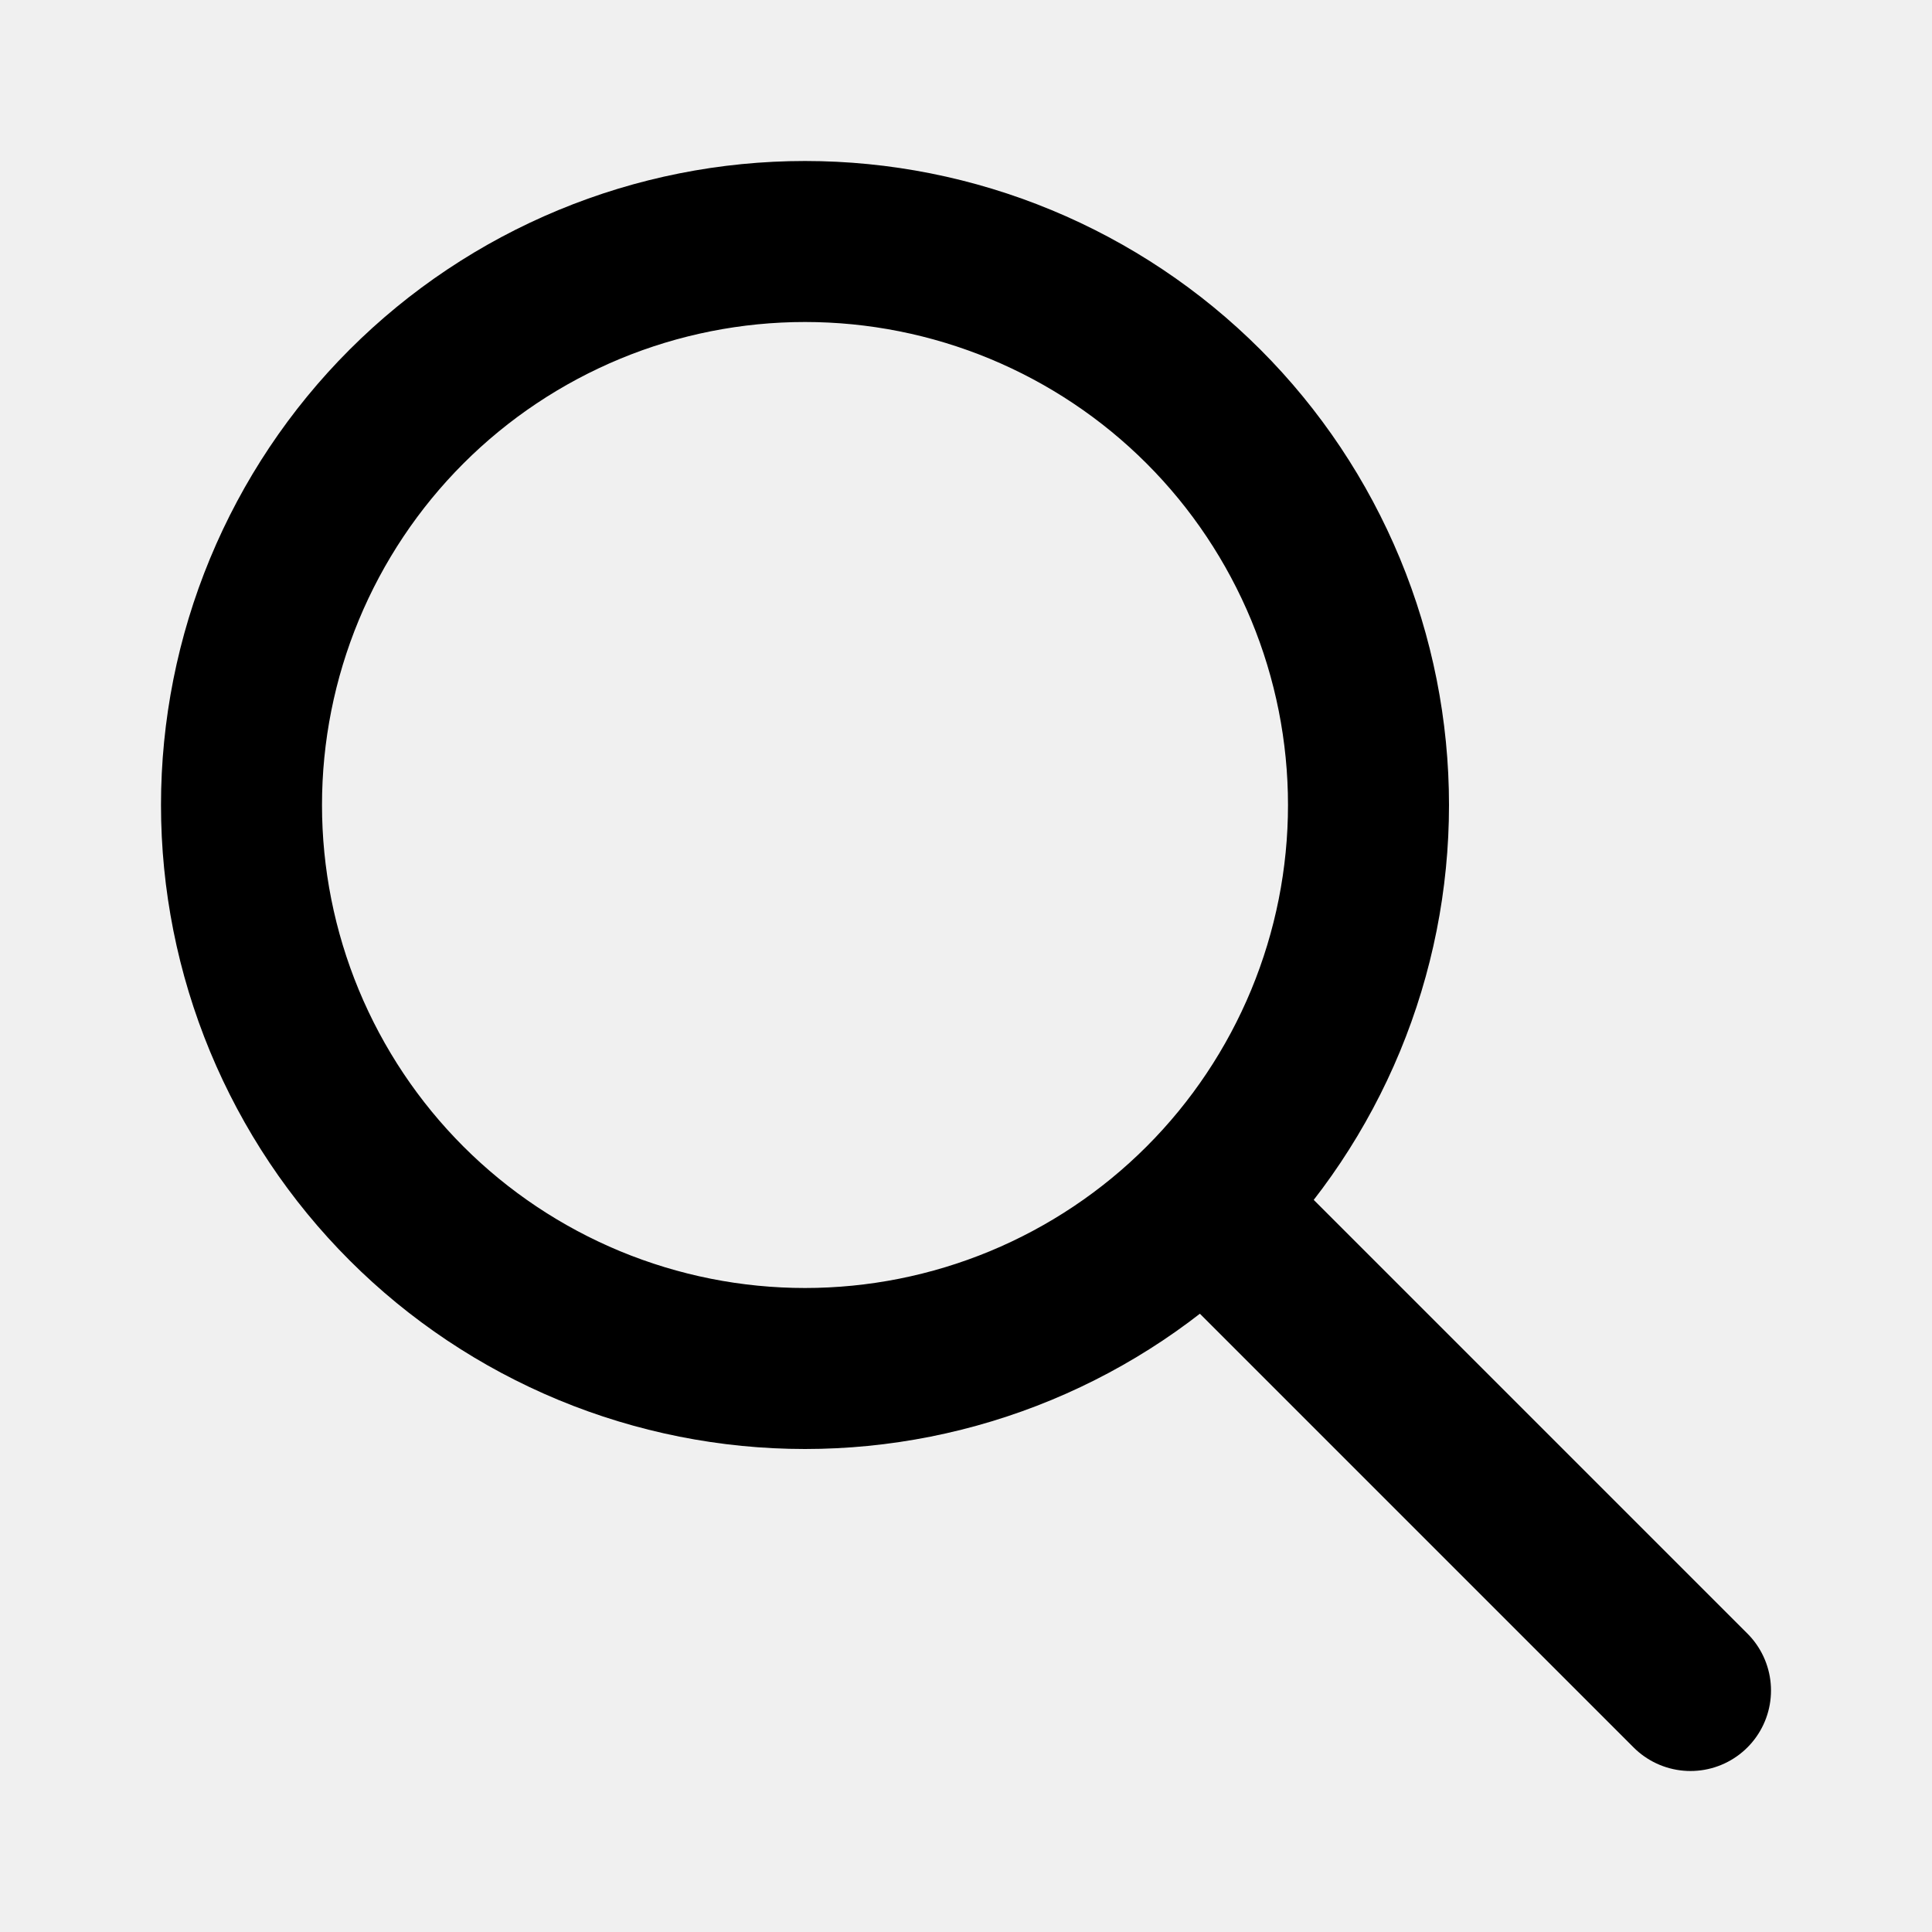
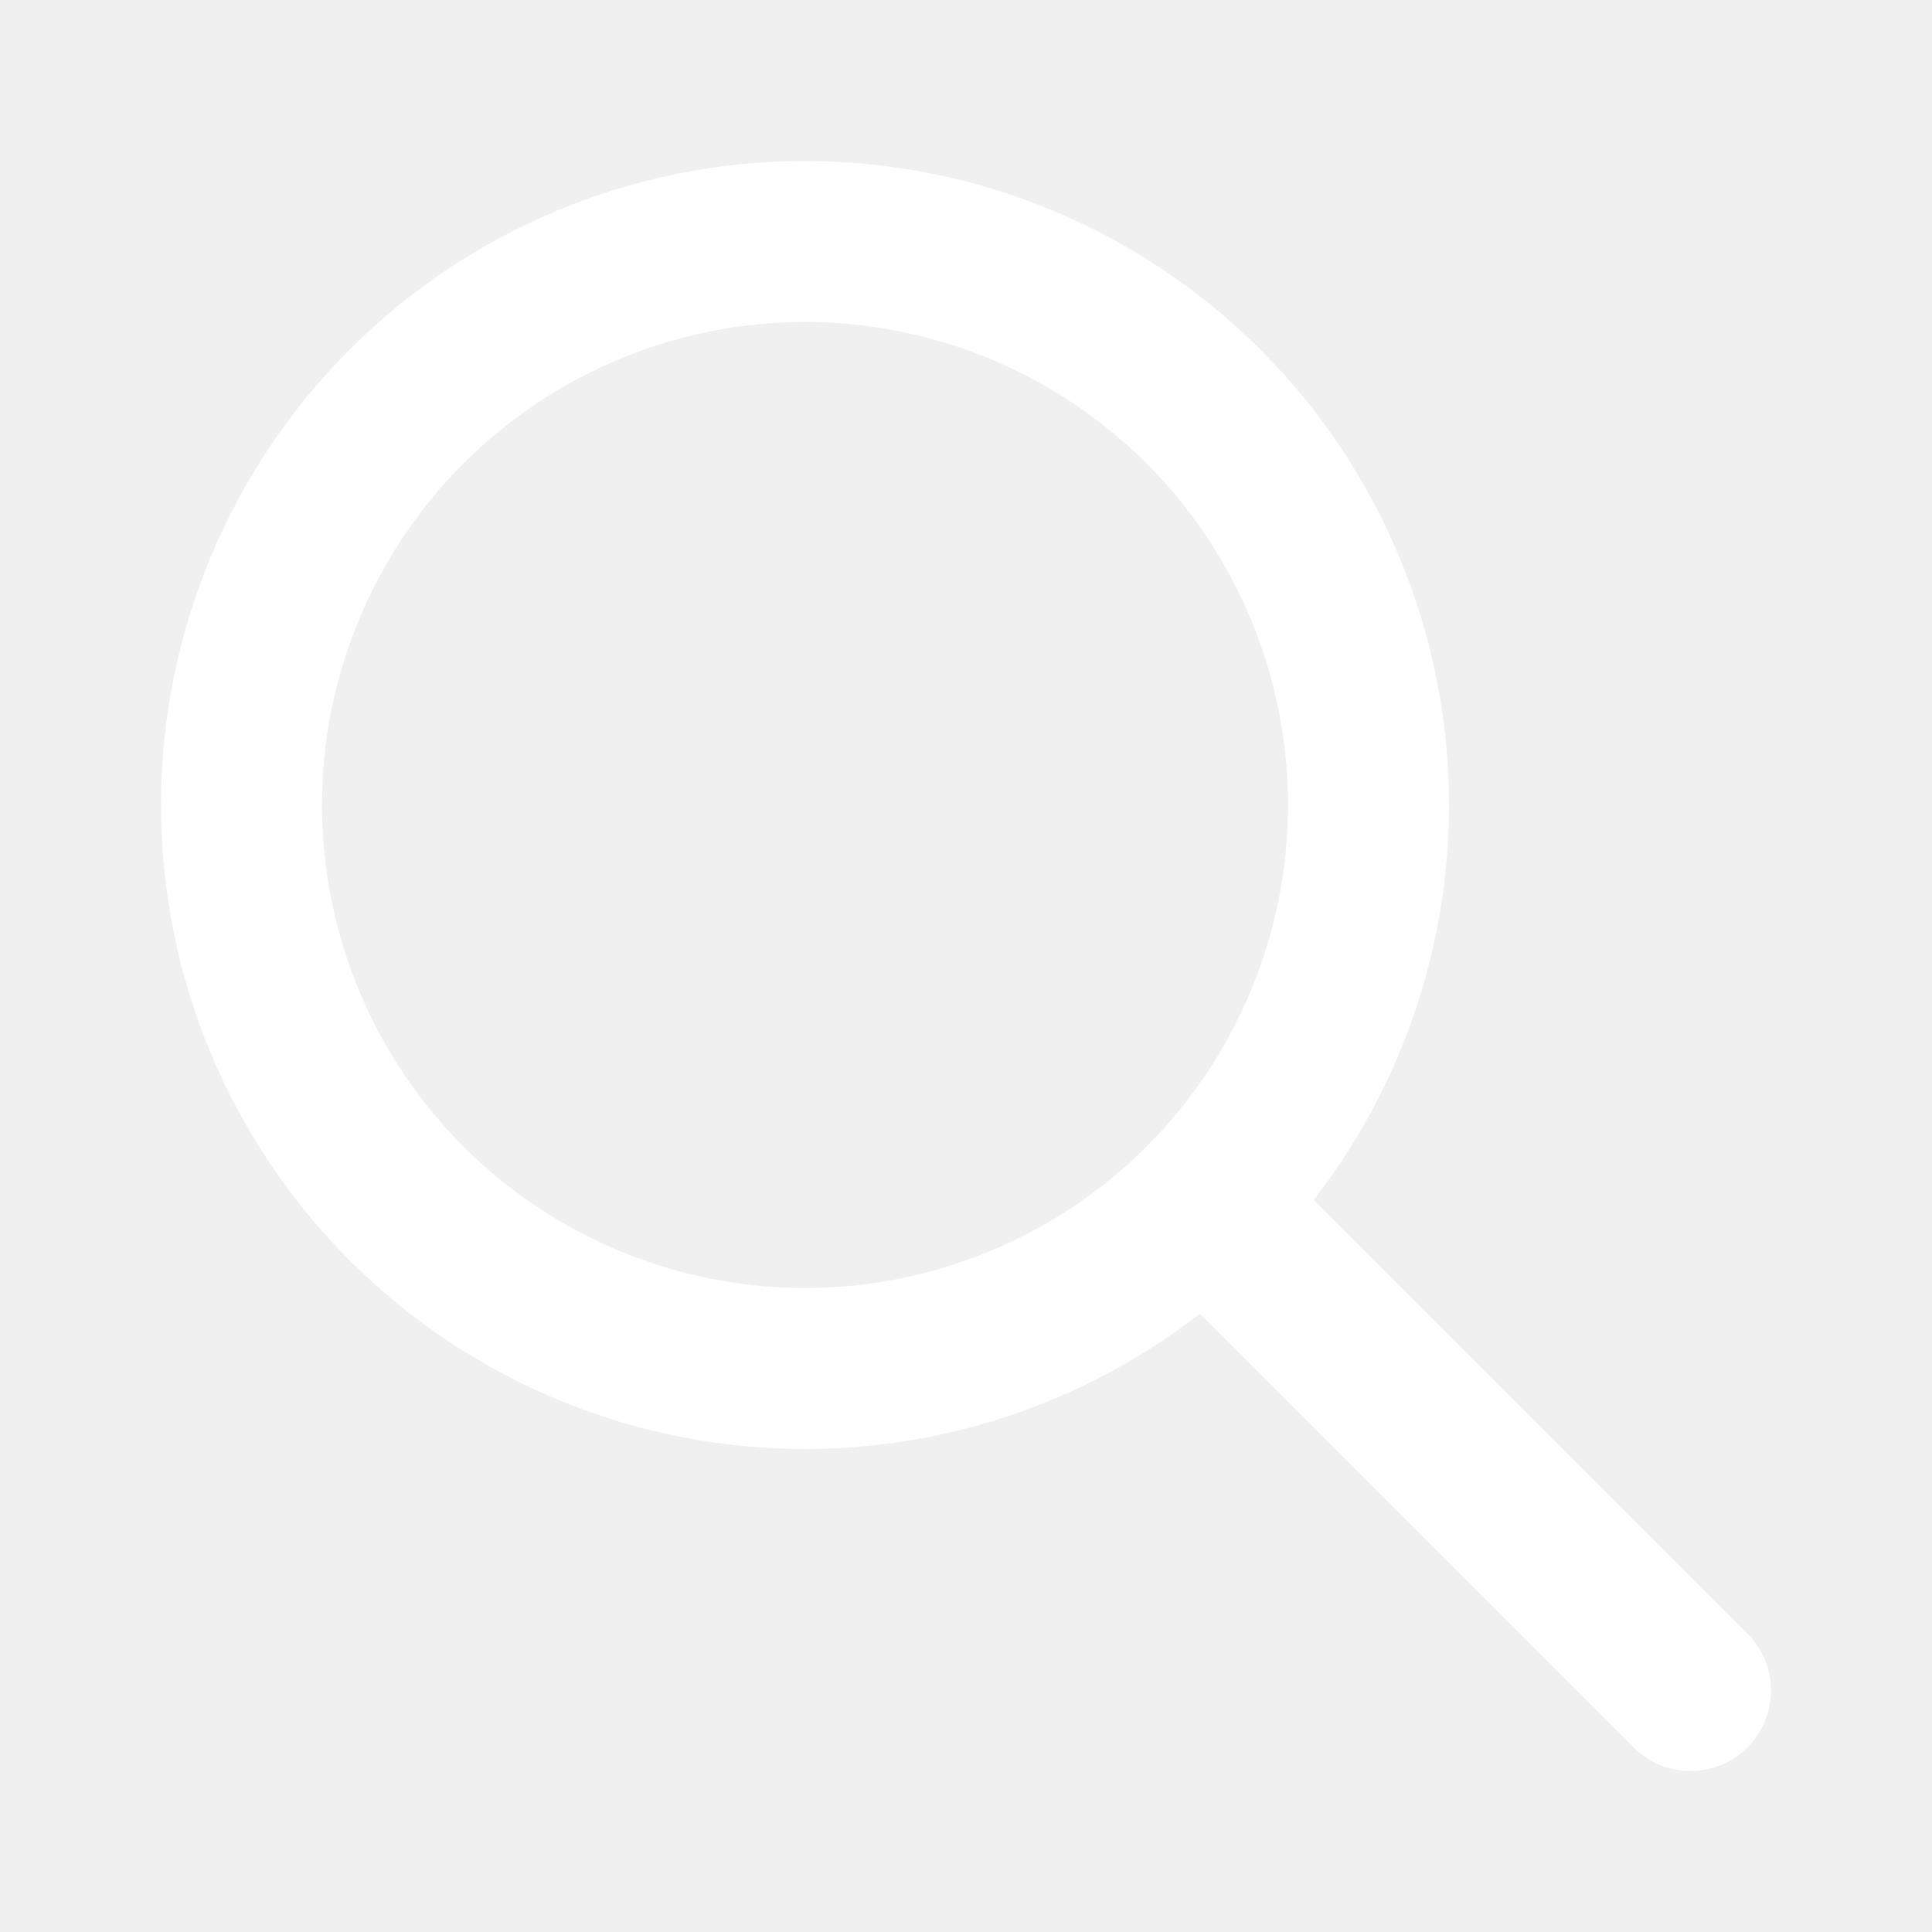
<svg xmlns="http://www.w3.org/2000/svg" width="24" height="24" viewBox="0 0 24 24" fill="none">
-   <path d="M21 21L15 15M3 10C3 10.919 3.181 11.829 3.533 12.679C3.885 13.528 4.4 14.3 5.05 14.95C5.7 15.6 6.472 16.115 7.321 16.467C8.171 16.819 9.081 17 10 17C10.919 17 11.829 16.819 12.679 16.467C13.528 16.115 14.3 15.6 14.95 14.95C15.6 14.3 16.115 13.528 16.467 12.679C16.819 11.829 17 10.919 17 10C17 9.081 16.819 8.171 16.467 7.321C16.115 6.472 15.6 5.7 14.95 5.05C14.3 4.4 13.528 3.885 12.679 3.533C11.829 3.181 10.919 3 10 3C9.081 3 8.171 3.181 7.321 3.533C6.472 3.885 5.7 4.4 5.05 5.05C4.4 5.7 3.885 6.472 3.533 7.321C3.181 8.171 3 9.081 3 10Z" stroke="black" stroke-width="2" stroke-linecap="round" stroke-linejoin="round" />
+   <path d="M21 21L15 15M3 10C3 10.919 3.181 11.829 3.533 12.679C3.885 13.528 4.4 14.3 5.05 14.95C5.7 15.6 6.472 16.115 7.321 16.467C8.171 16.819 9.081 17 10 17C10.919 17 11.829 16.819 12.679 16.467C13.528 16.115 14.3 15.6 14.95 14.95C15.6 14.3 16.115 13.528 16.467 12.679C16.819 11.829 17 10.919 17 10C17 9.081 16.819 8.171 16.467 7.321C16.115 6.472 15.6 5.7 14.95 5.05C14.3 4.4 13.528 3.885 12.679 3.533C11.829 3.181 10.919 3 10 3C9.081 3 8.171 3.181 7.321 3.533C6.472 3.885 5.7 4.4 5.05 5.05C4.4 5.7 3.885 6.472 3.533 7.321C3.181 8.171 3 9.081 3 10Z" stroke="white" stroke-width="2" stroke-linecap="round" stroke-linejoin="round" />
</svg>
